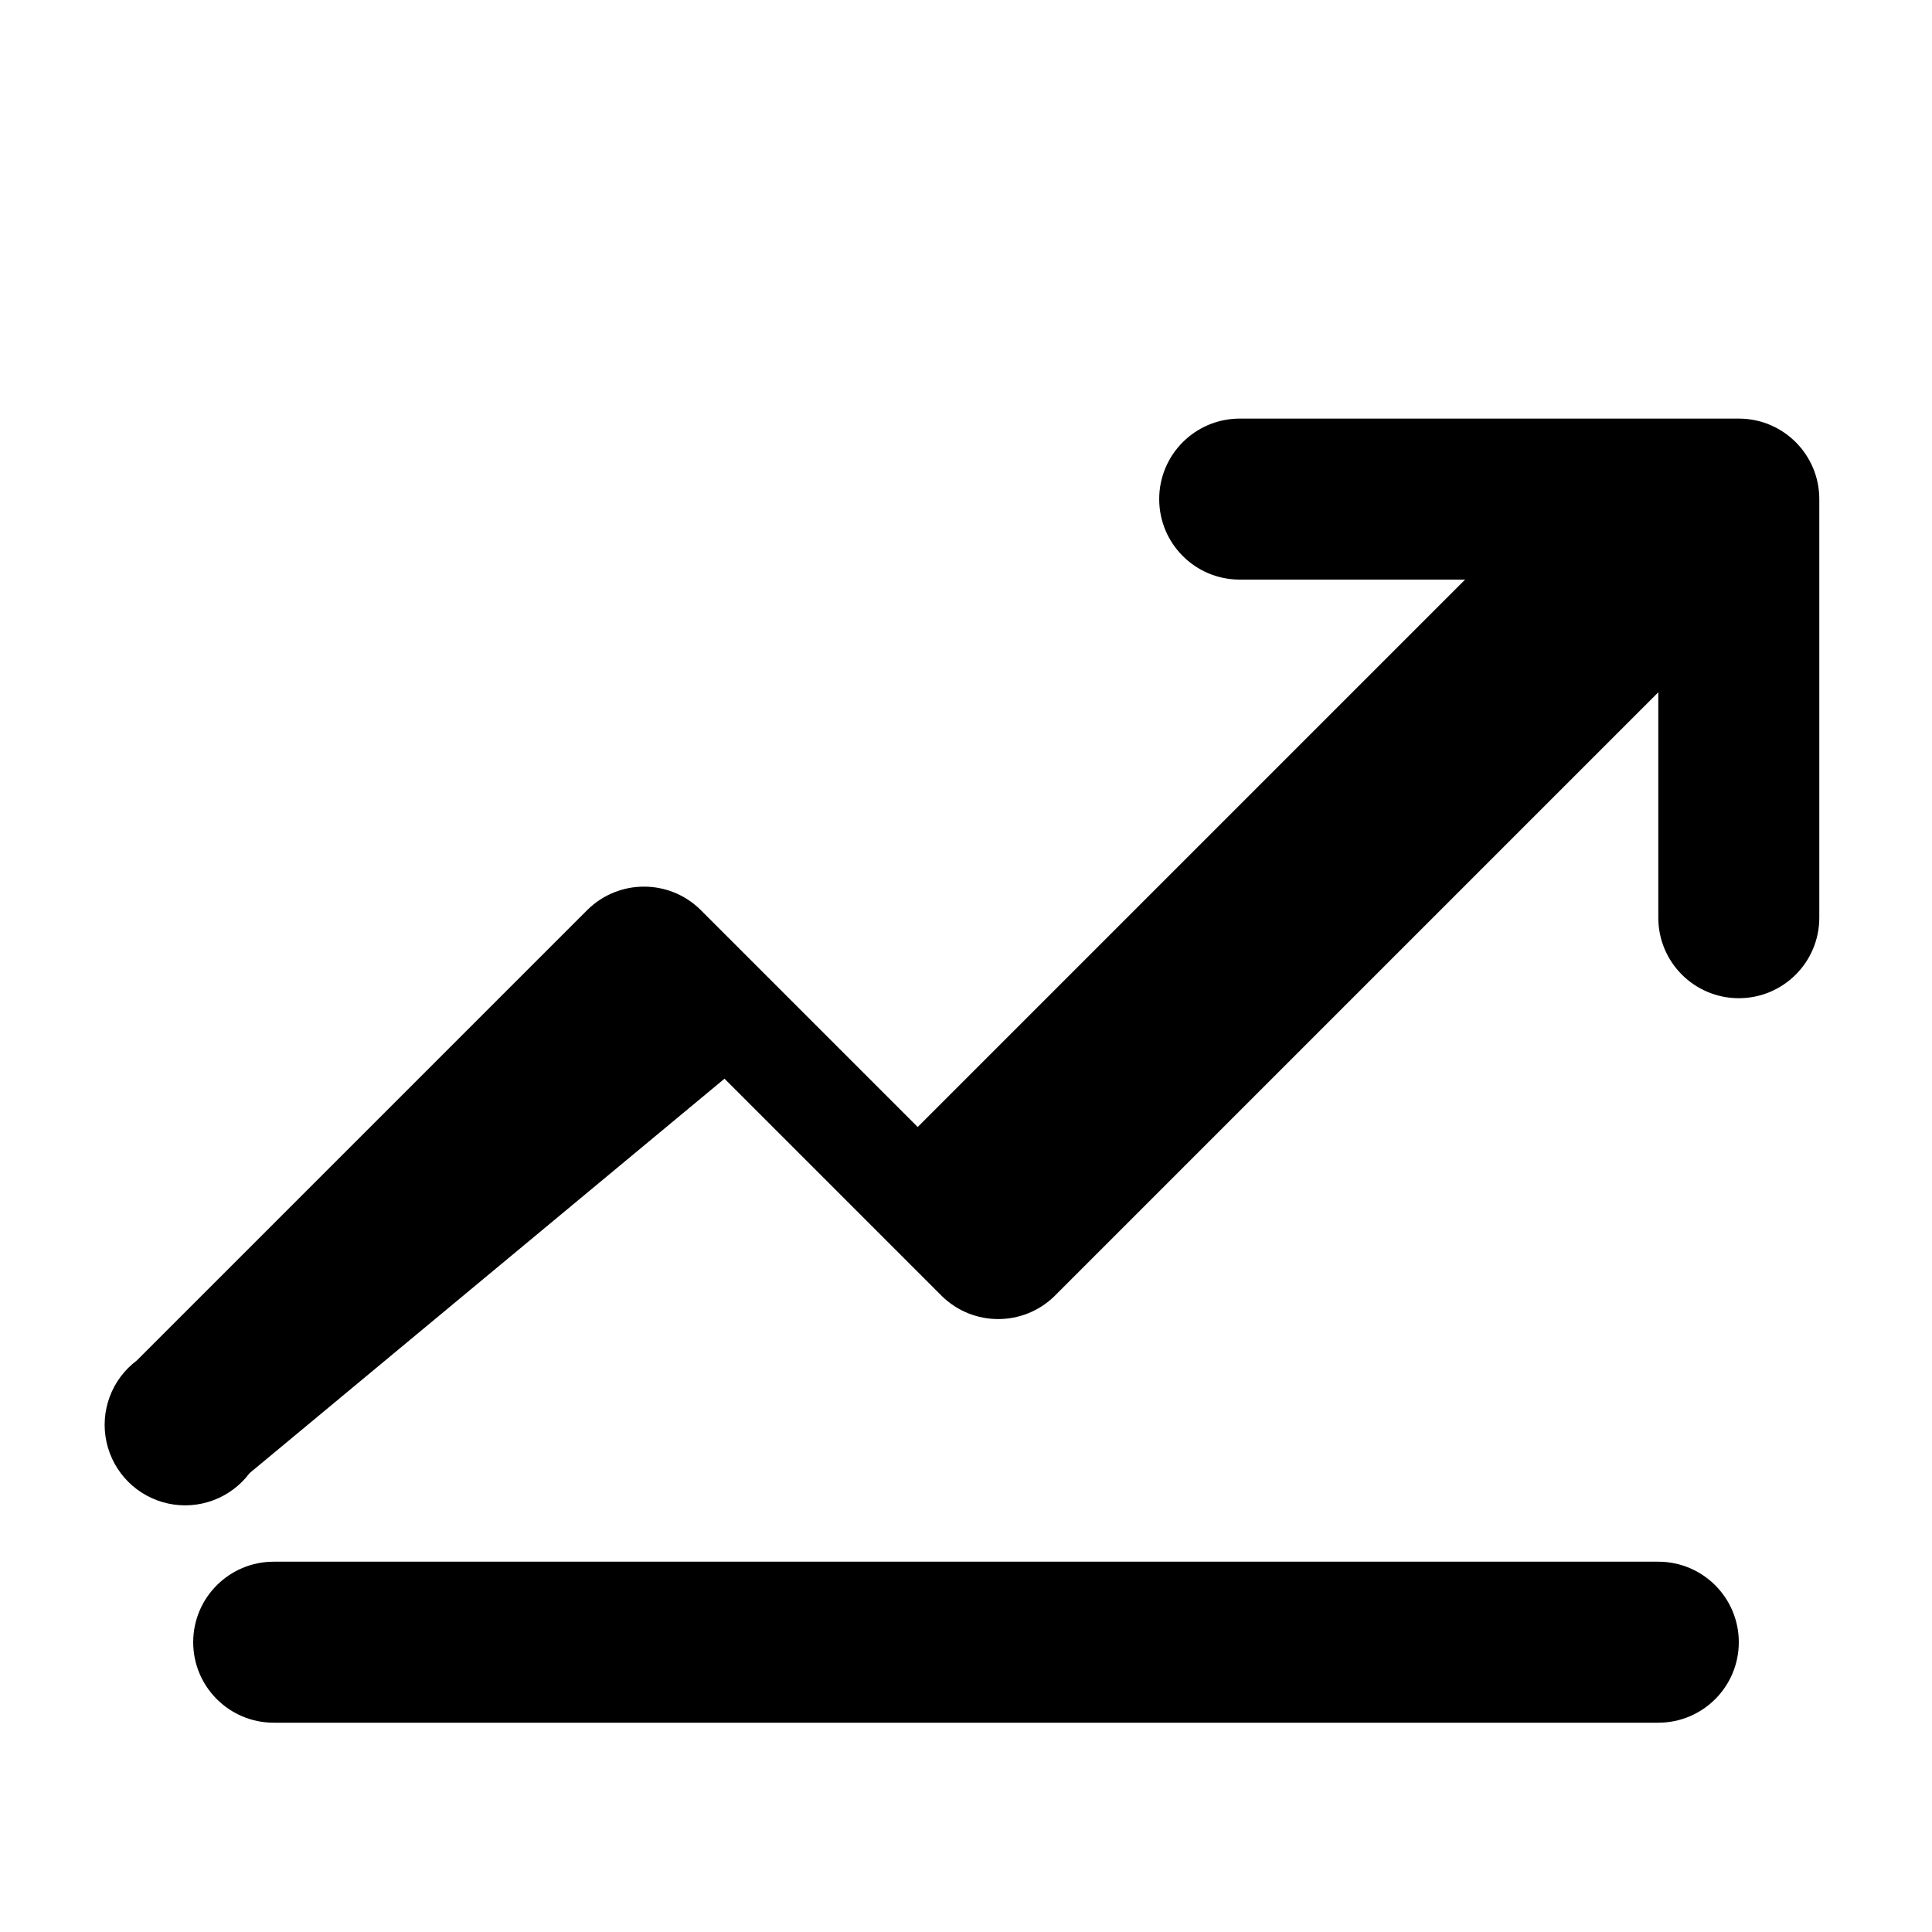
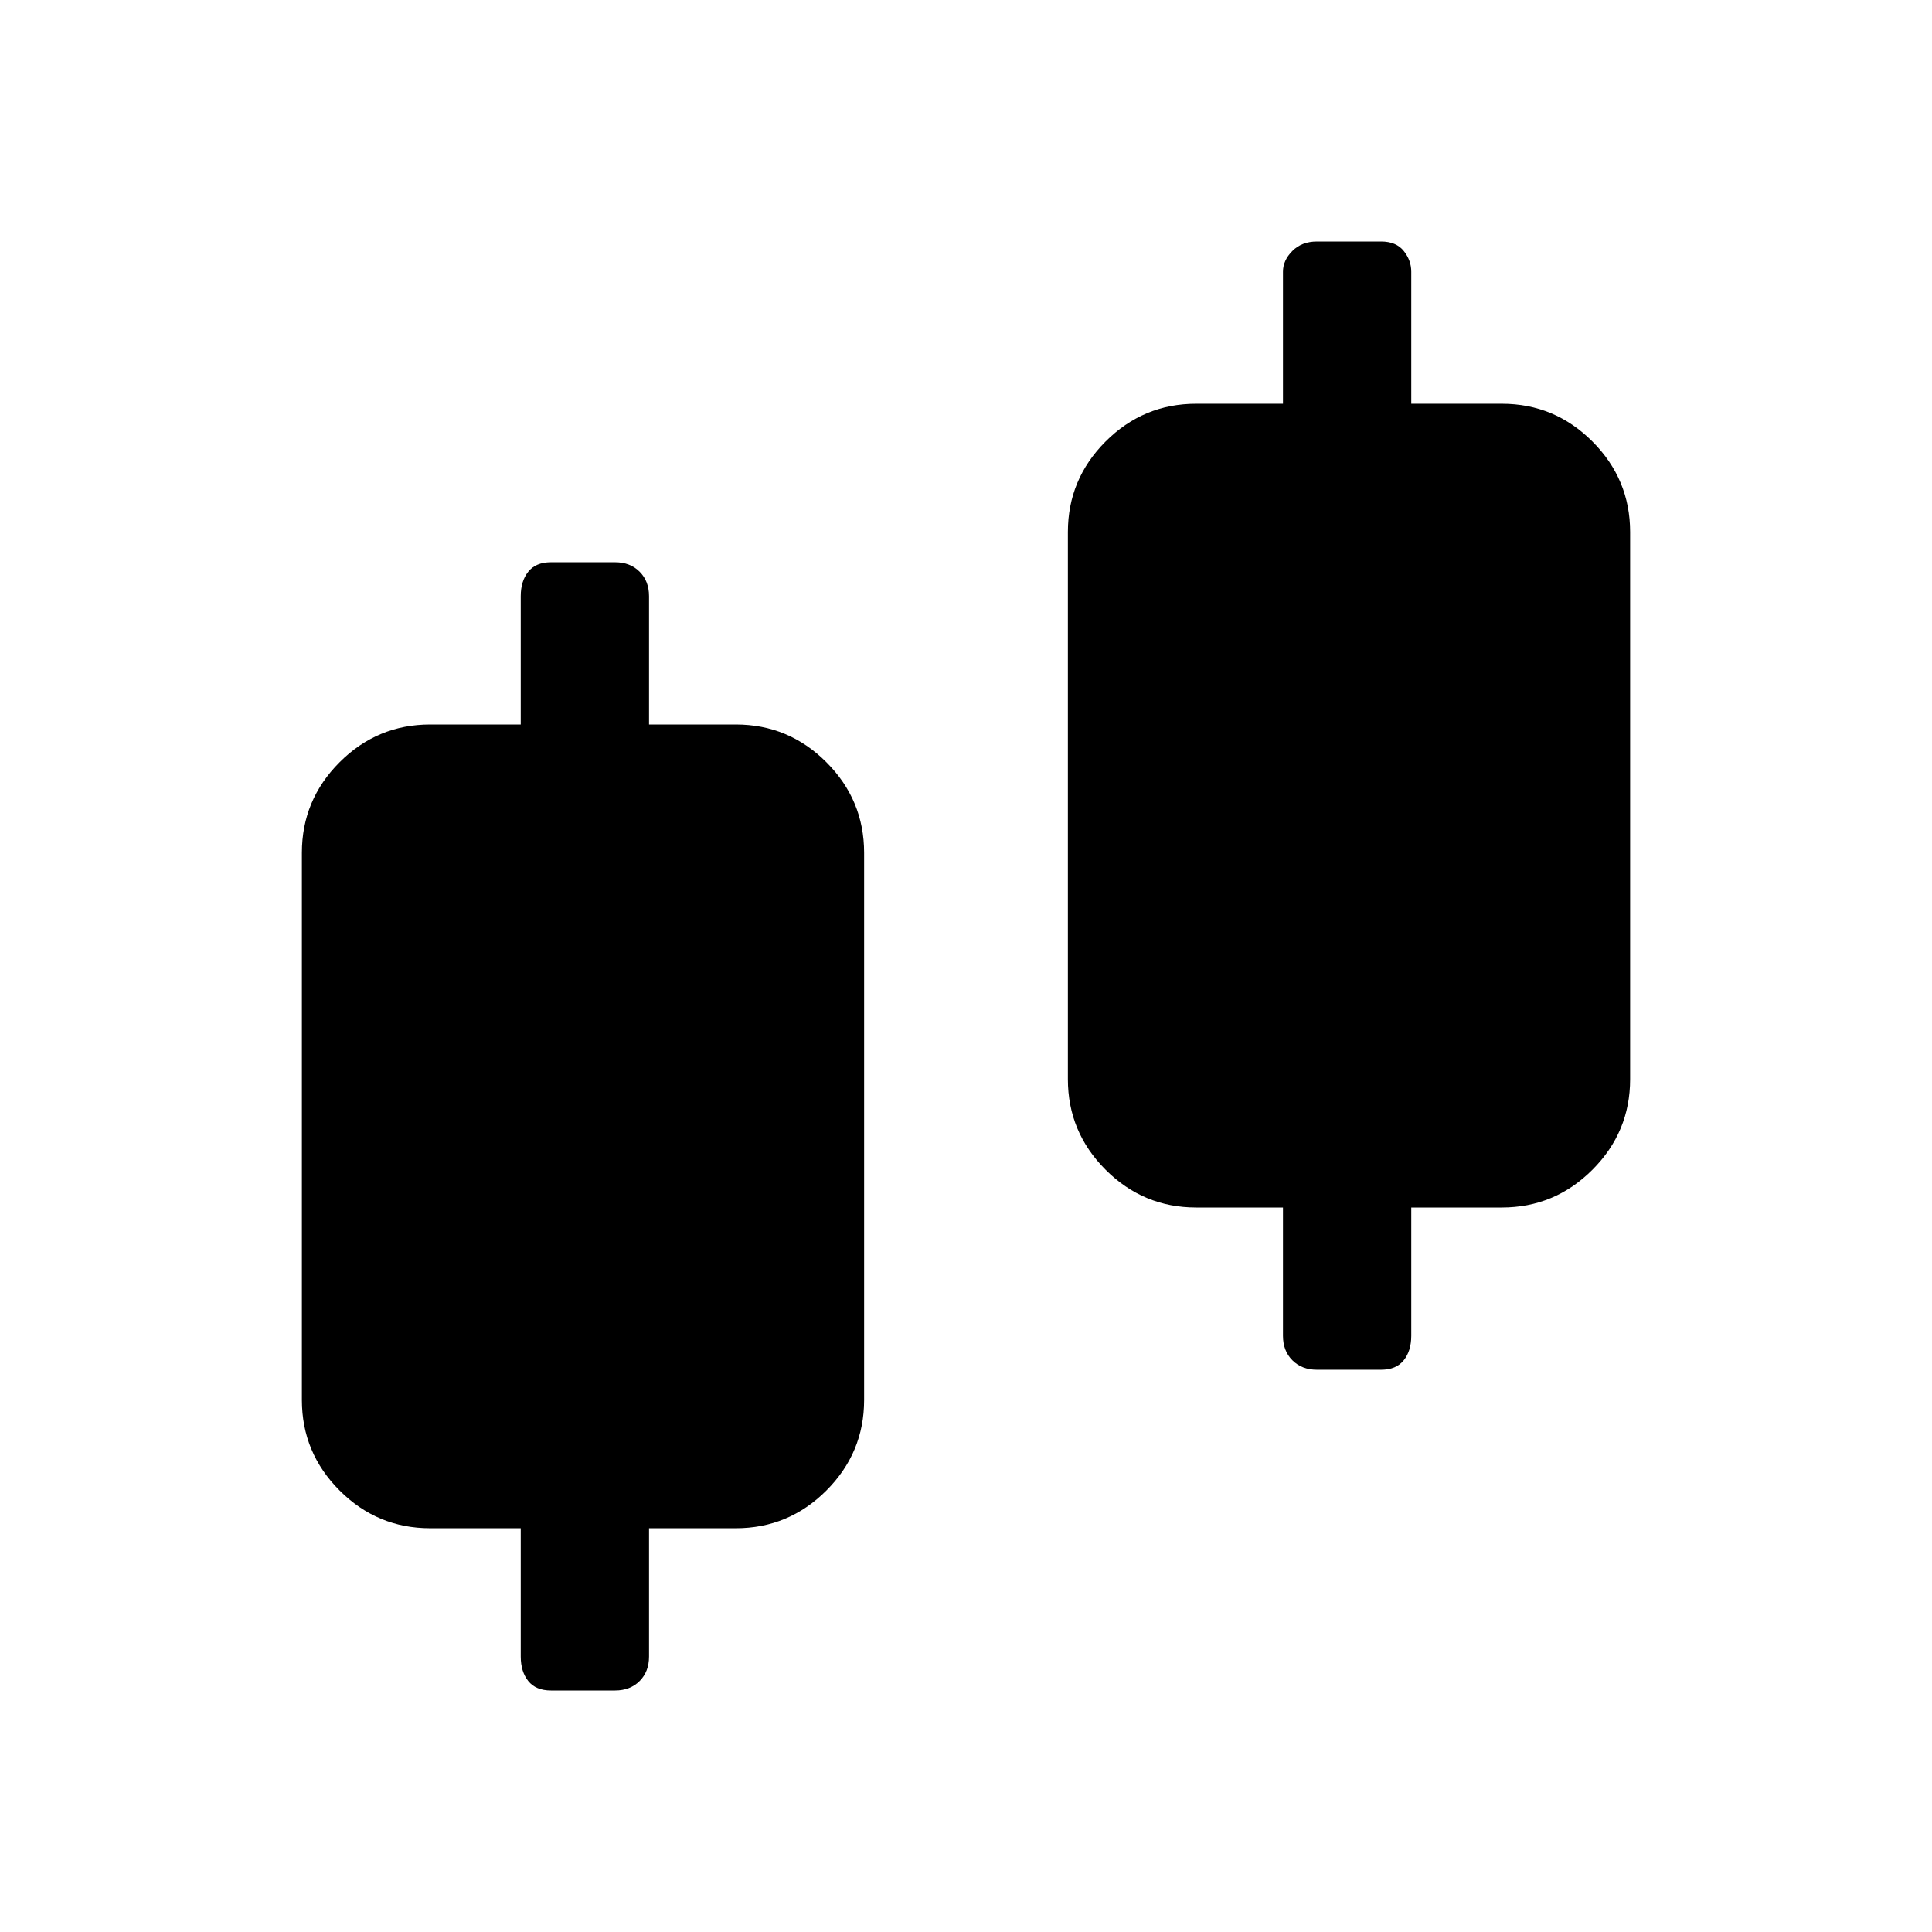
- <svg xmlns="http://www.w3.org/2000/svg" viewBox="0 0 24 24">
-   <g fill="currentColor">
-     <path d="M20.6 5.2h-5.2a1 1 0 1 0 0 2h2.8l-6.8 6.8-2.7-2.7a1 1 0 0 0-1.4 0l-5.6 5.6a1 1 0 1 0 1.4 1.4L9 13.4l2.7 2.7a1 1 0 0 0 1.4 0l7.5-7.5v2.8a1 1 0 1 0 2 0V6.2a1 1 0 0 0-1-1Z" />
-     <rect x="2.4" y="19.4" width="19.2" height="2" rx="1" />
+ <svg xmlns="http://www.w3.org/2000/svg" viewBox="0 0 512 512" fill="currentColor">
+   <g transform="translate(0,448)">
+     <path d="M374-376L374-341L398-341Q412-341 422-331Q432-321 432-307L432-162Q432-148 422-138Q412-128 398-128L374-128L374-94Q374-90 372-87.500Q370-85 366-85L349-85Q345-85 342.500-87.500Q340-90 340-94L340-128L317-128Q303-128 293-138Q283-148 283-162L283-307Q283-321 293-331Q303-341 317-341L340-341L340-376Q340-379 342.500-381.500Q345-384 349-384L366-384Q370-384 372-381.500Q374-379 374-376M172-290L172-256L195-256Q209-256 219-246Q229-236 229-222L229-77Q229-63 219-53Q209-43 195-43L172-43L172-9Q172-5 169.500-2.500Q167 0 163 0L146 0Q142 0 140-2.500Q138-5 138-9L138-43L114-43Q100-43 90-53Q80-63 80-77L80-222Q80-236 90-246Q100-256 114-256L138-256L138-290Q138-294 140-296.500Q142-299 146-299L163-299Q167-299 169.500-296.500Q172-294 172-290" fill-rule="nonzero" />
  </g>
</svg>
